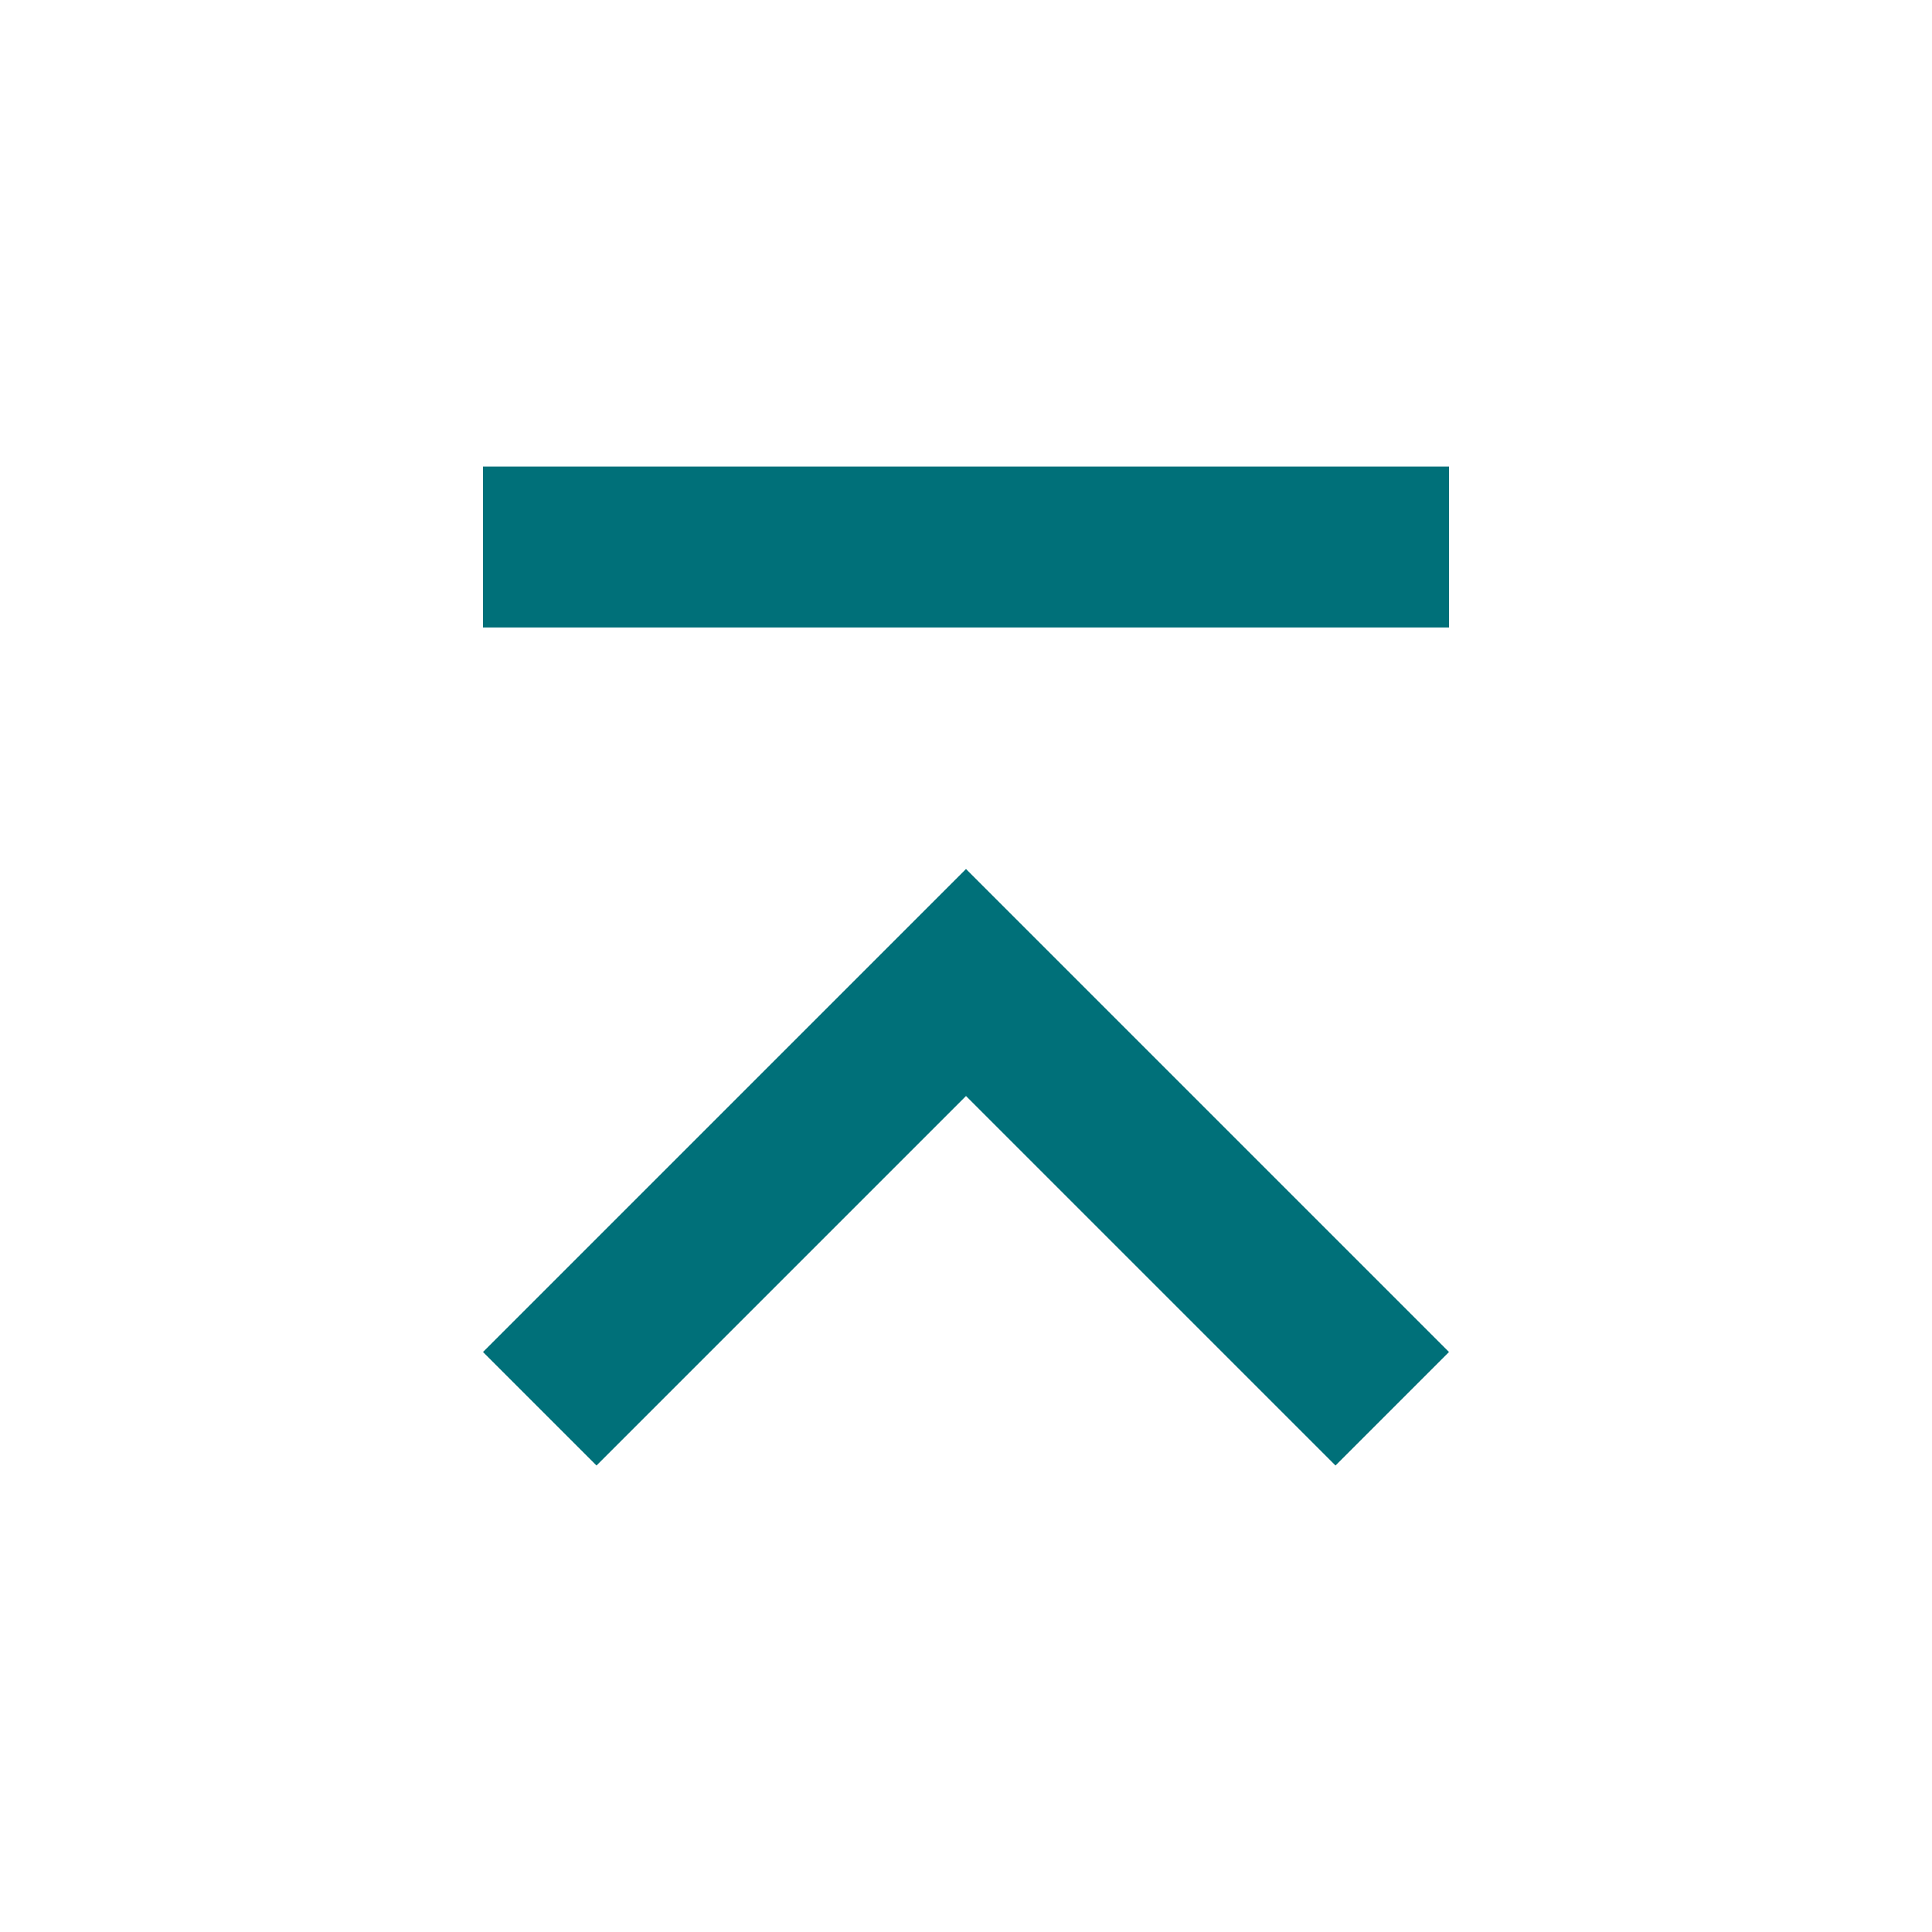
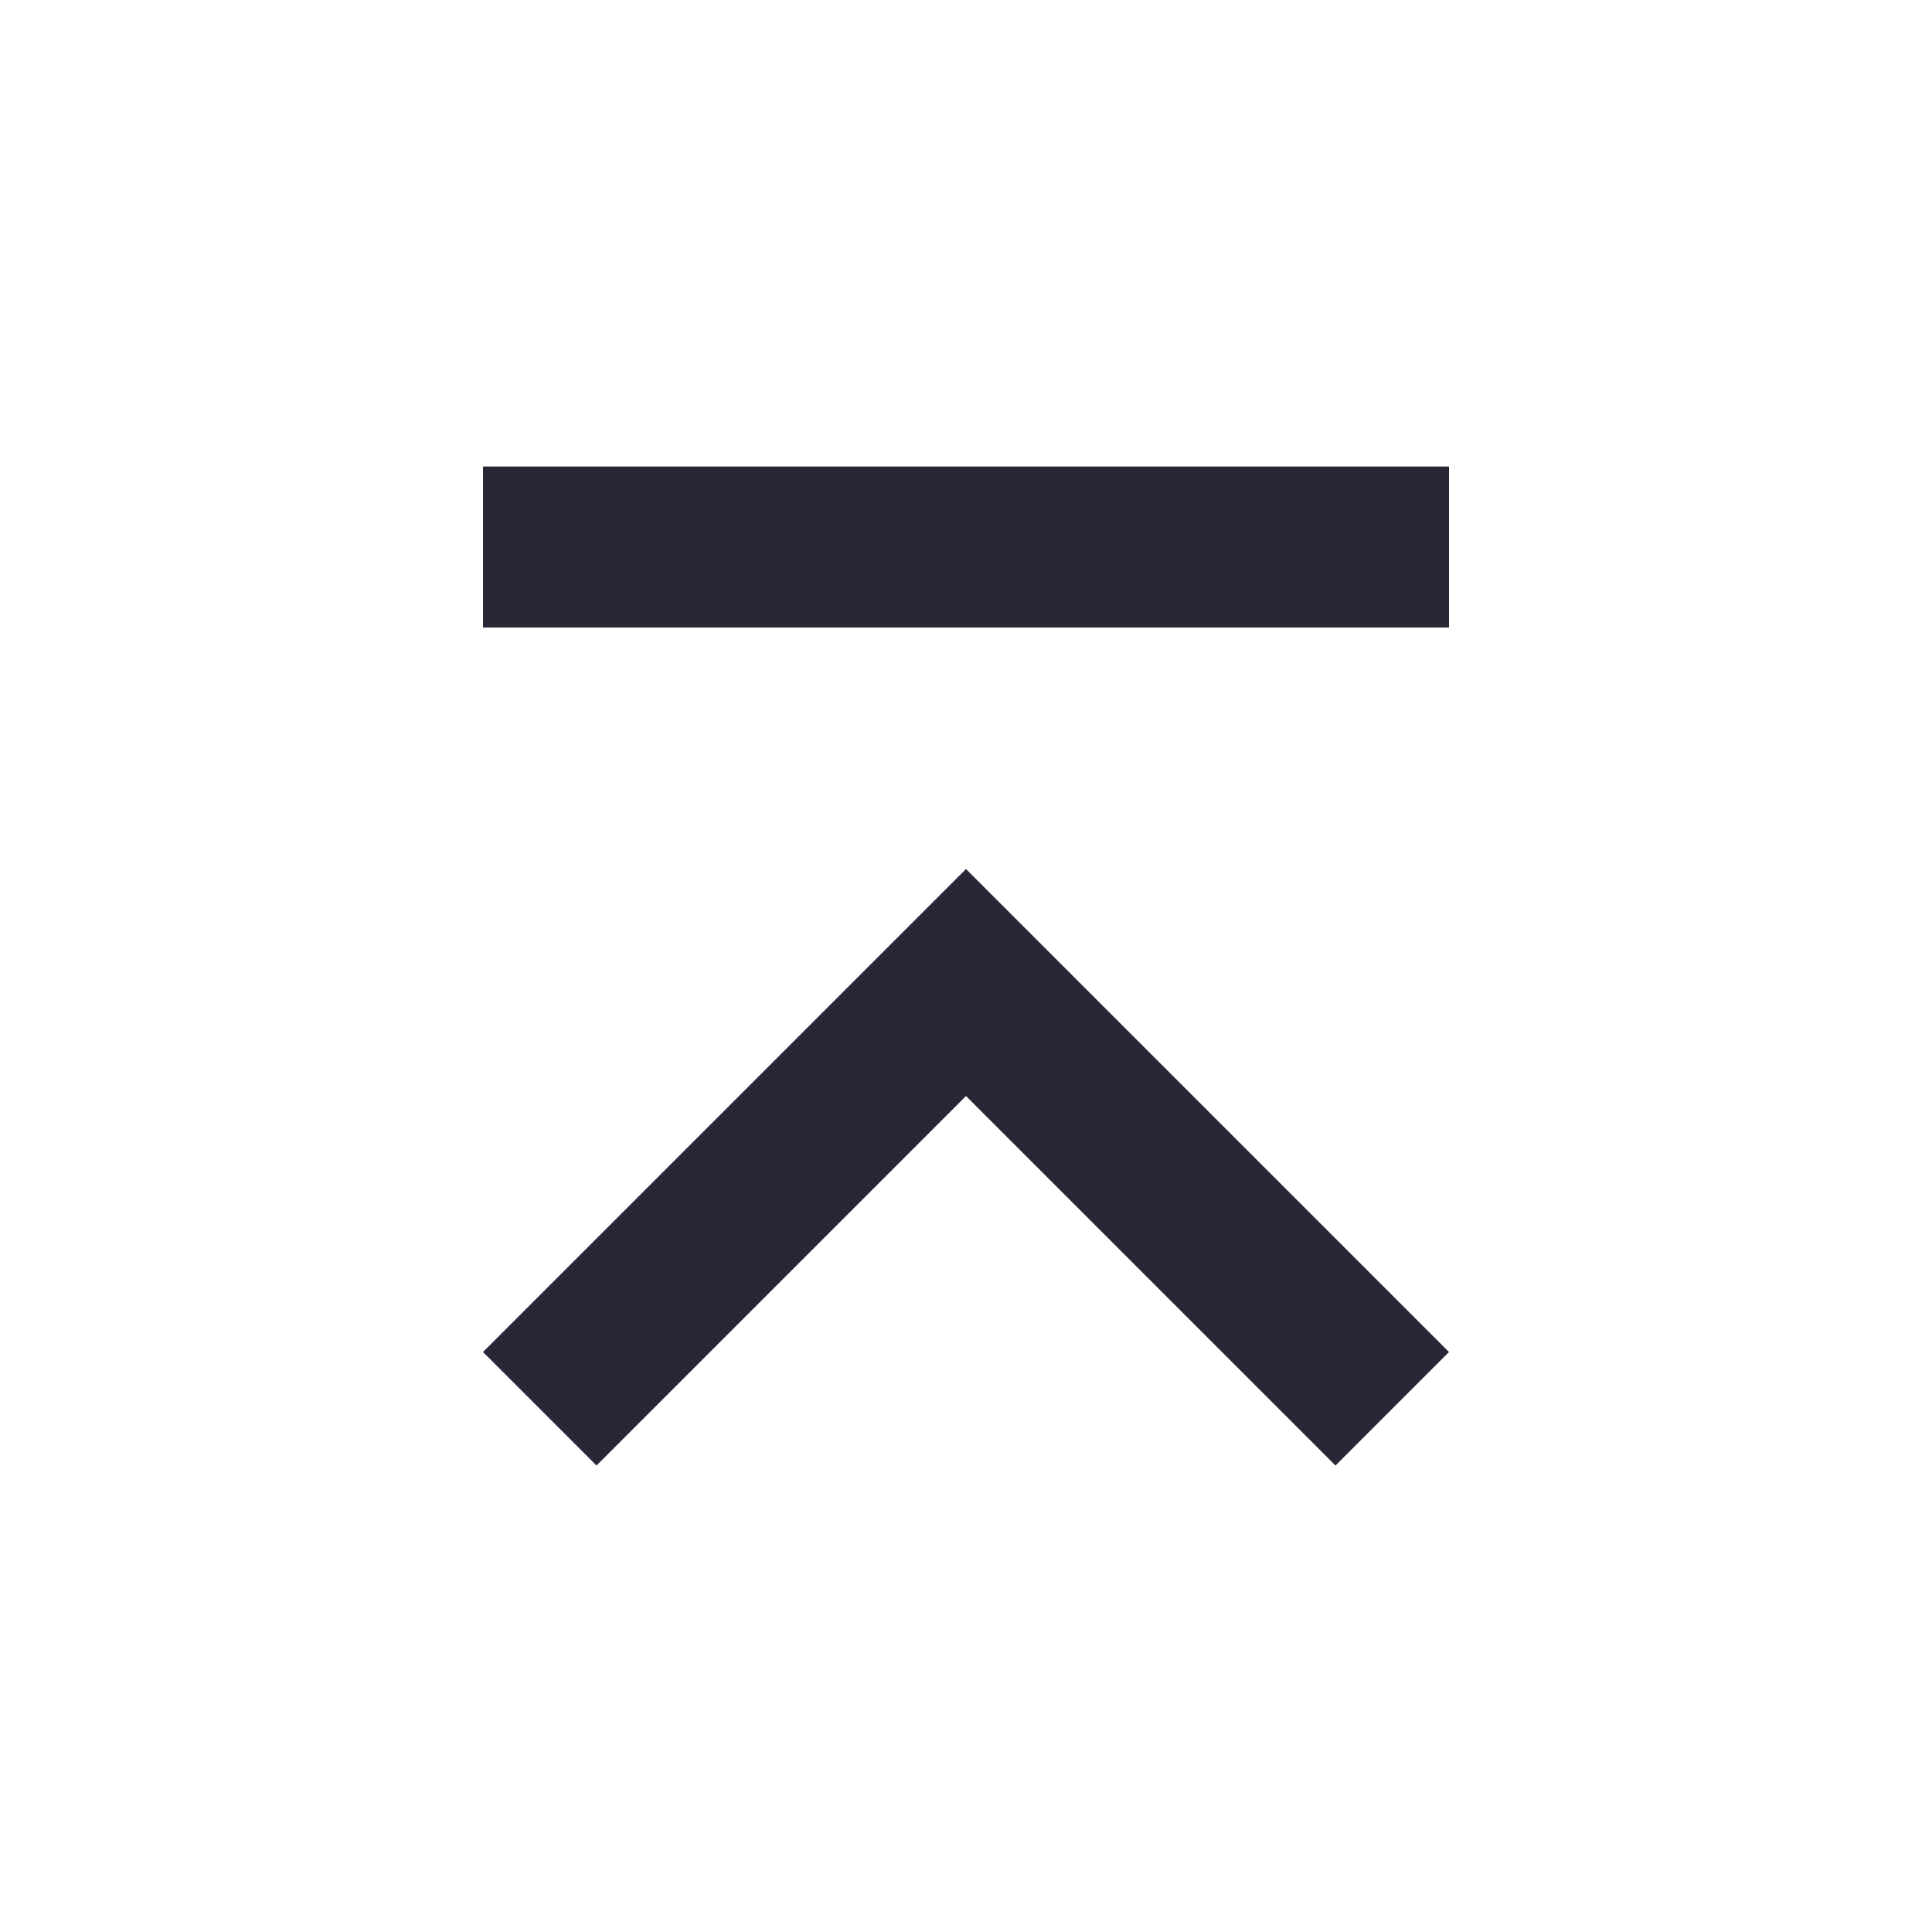
<svg xmlns="http://www.w3.org/2000/svg" width="24" height="24" viewBox="0 0 24 24" fill="none">
-   <path fill-rule="evenodd" clip-rule="evenodd" d="M18 7.795L18 5.795L6 5.795L6 7.795L18 7.795ZM12 13.615L7.41 18.205L6 16.795L12 10.795L18 16.795L16.59 18.205L12 13.615Z" fill="#007079" />
+   <path fill-rule="evenodd" clip-rule="evenodd" d="M18 7.795L18 5.795L6 5.795L6 7.795L18 7.795ZM12 13.615L7.41 18.205L6 16.795L12 10.795L18 16.795L16.59 18.205L12 13.615Z" fill="#272738" />
</svg>
